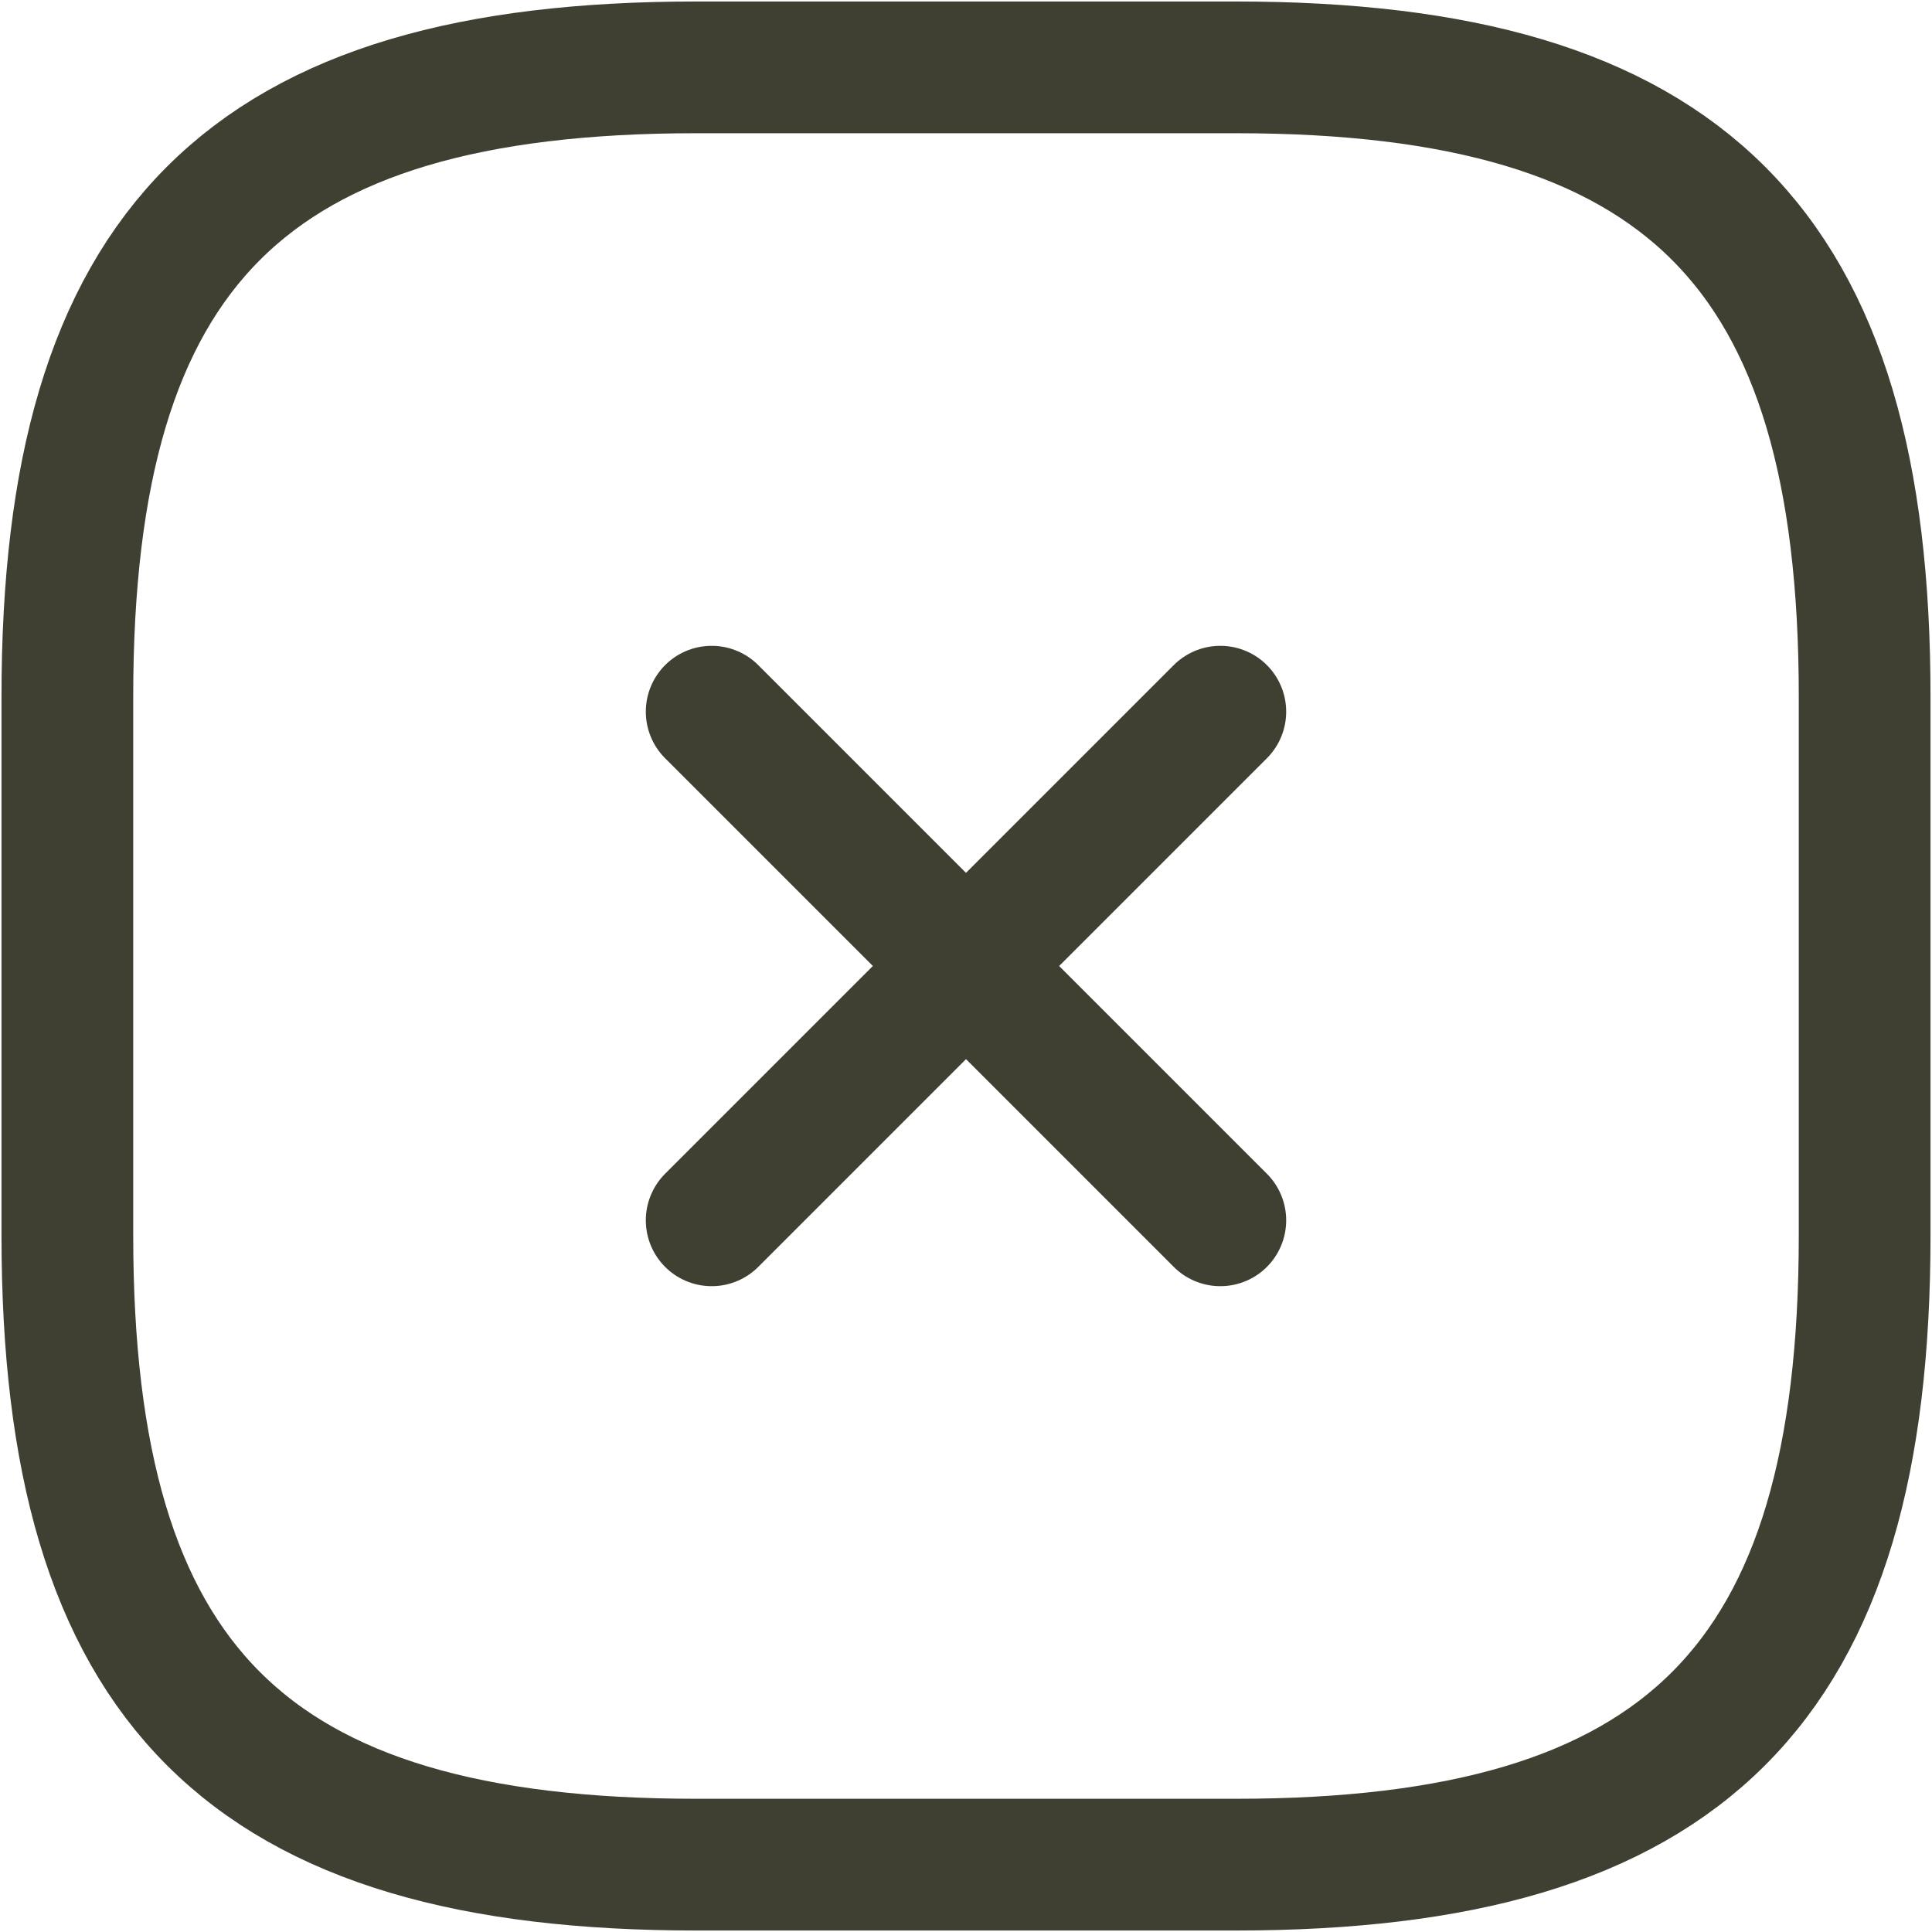
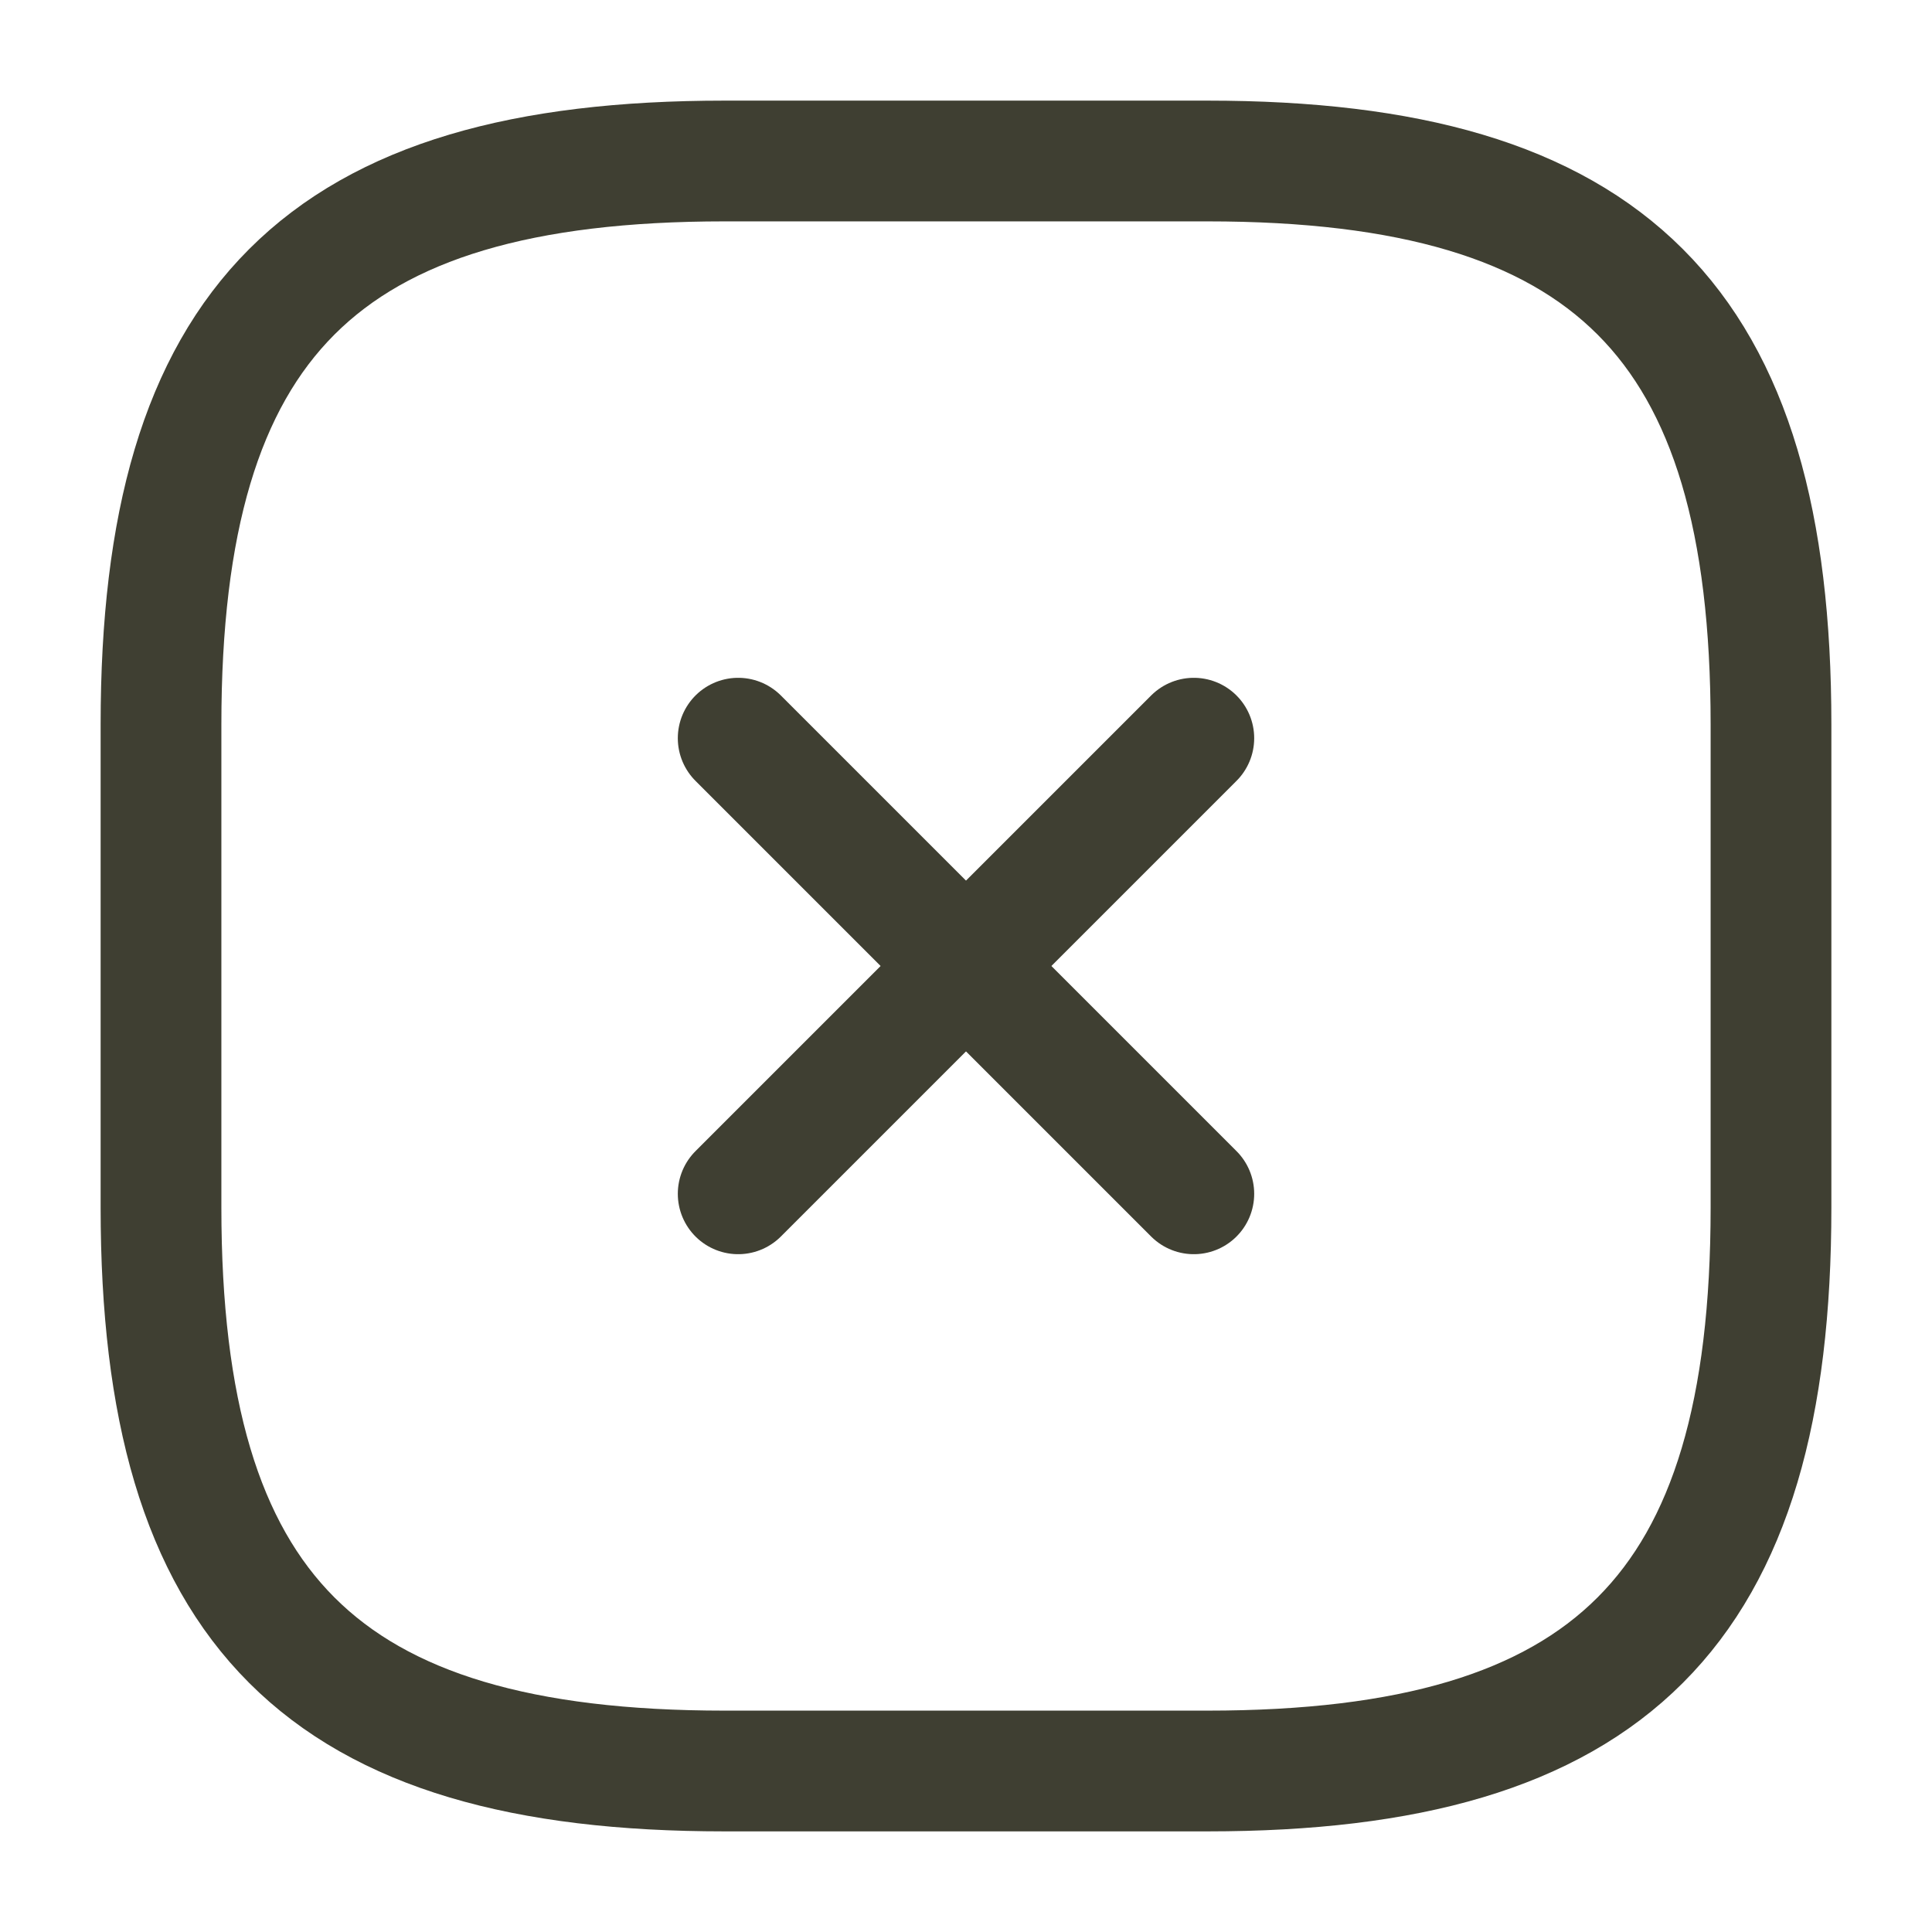
- <svg xmlns="http://www.w3.org/2000/svg" width="22" height="22" viewBox="0 0 22 22" fill="none">
-   <path d="M8.104 13.896L13.896 8.104" stroke="#3F3F32" stroke-width="1.5" stroke-linecap="round" stroke-linejoin="round" />
-   <path d="M13.896 13.896L8.104 8.104" stroke="#3F3F32" stroke-width="1.5" stroke-linecap="round" stroke-linejoin="round" />
-   <path d="M7.93 21.233H14.07C19.186 21.233 21.233 19.186 21.233 14.07V7.93C21.233 2.814 19.186 0.767 14.07 0.767H7.93C2.814 0.767 0.767 2.814 0.767 7.93V14.07C0.767 19.186 2.814 21.233 7.93 21.233Z" stroke="#3F3F32" stroke-width="1.5" stroke-linecap="round" stroke-linejoin="round" />
+ <svg xmlns="http://www.w3.org/2000/svg" width="24" height="24" viewBox="0 0 24 24" fill="none">
+   <path d="M9.17 14.83L14.83 9.17" stroke="#3F3F32" stroke-width="1.5" stroke-linecap="round" stroke-linejoin="round" />
+   <path d="M14.83 14.83L9.17 9.17" stroke="#3F3F32" stroke-width="1.5" stroke-linecap="round" stroke-linejoin="round" />
+   <path d="M9 22H15C20 22 22 20 22 15V9C22 4 20 2 15 2H9C4 2 2 4 2 9V15C2 20 4 22 9 22Z" stroke="#3F3F32" stroke-width="1.5" stroke-linecap="round" stroke-linejoin="round" />
</svg>
